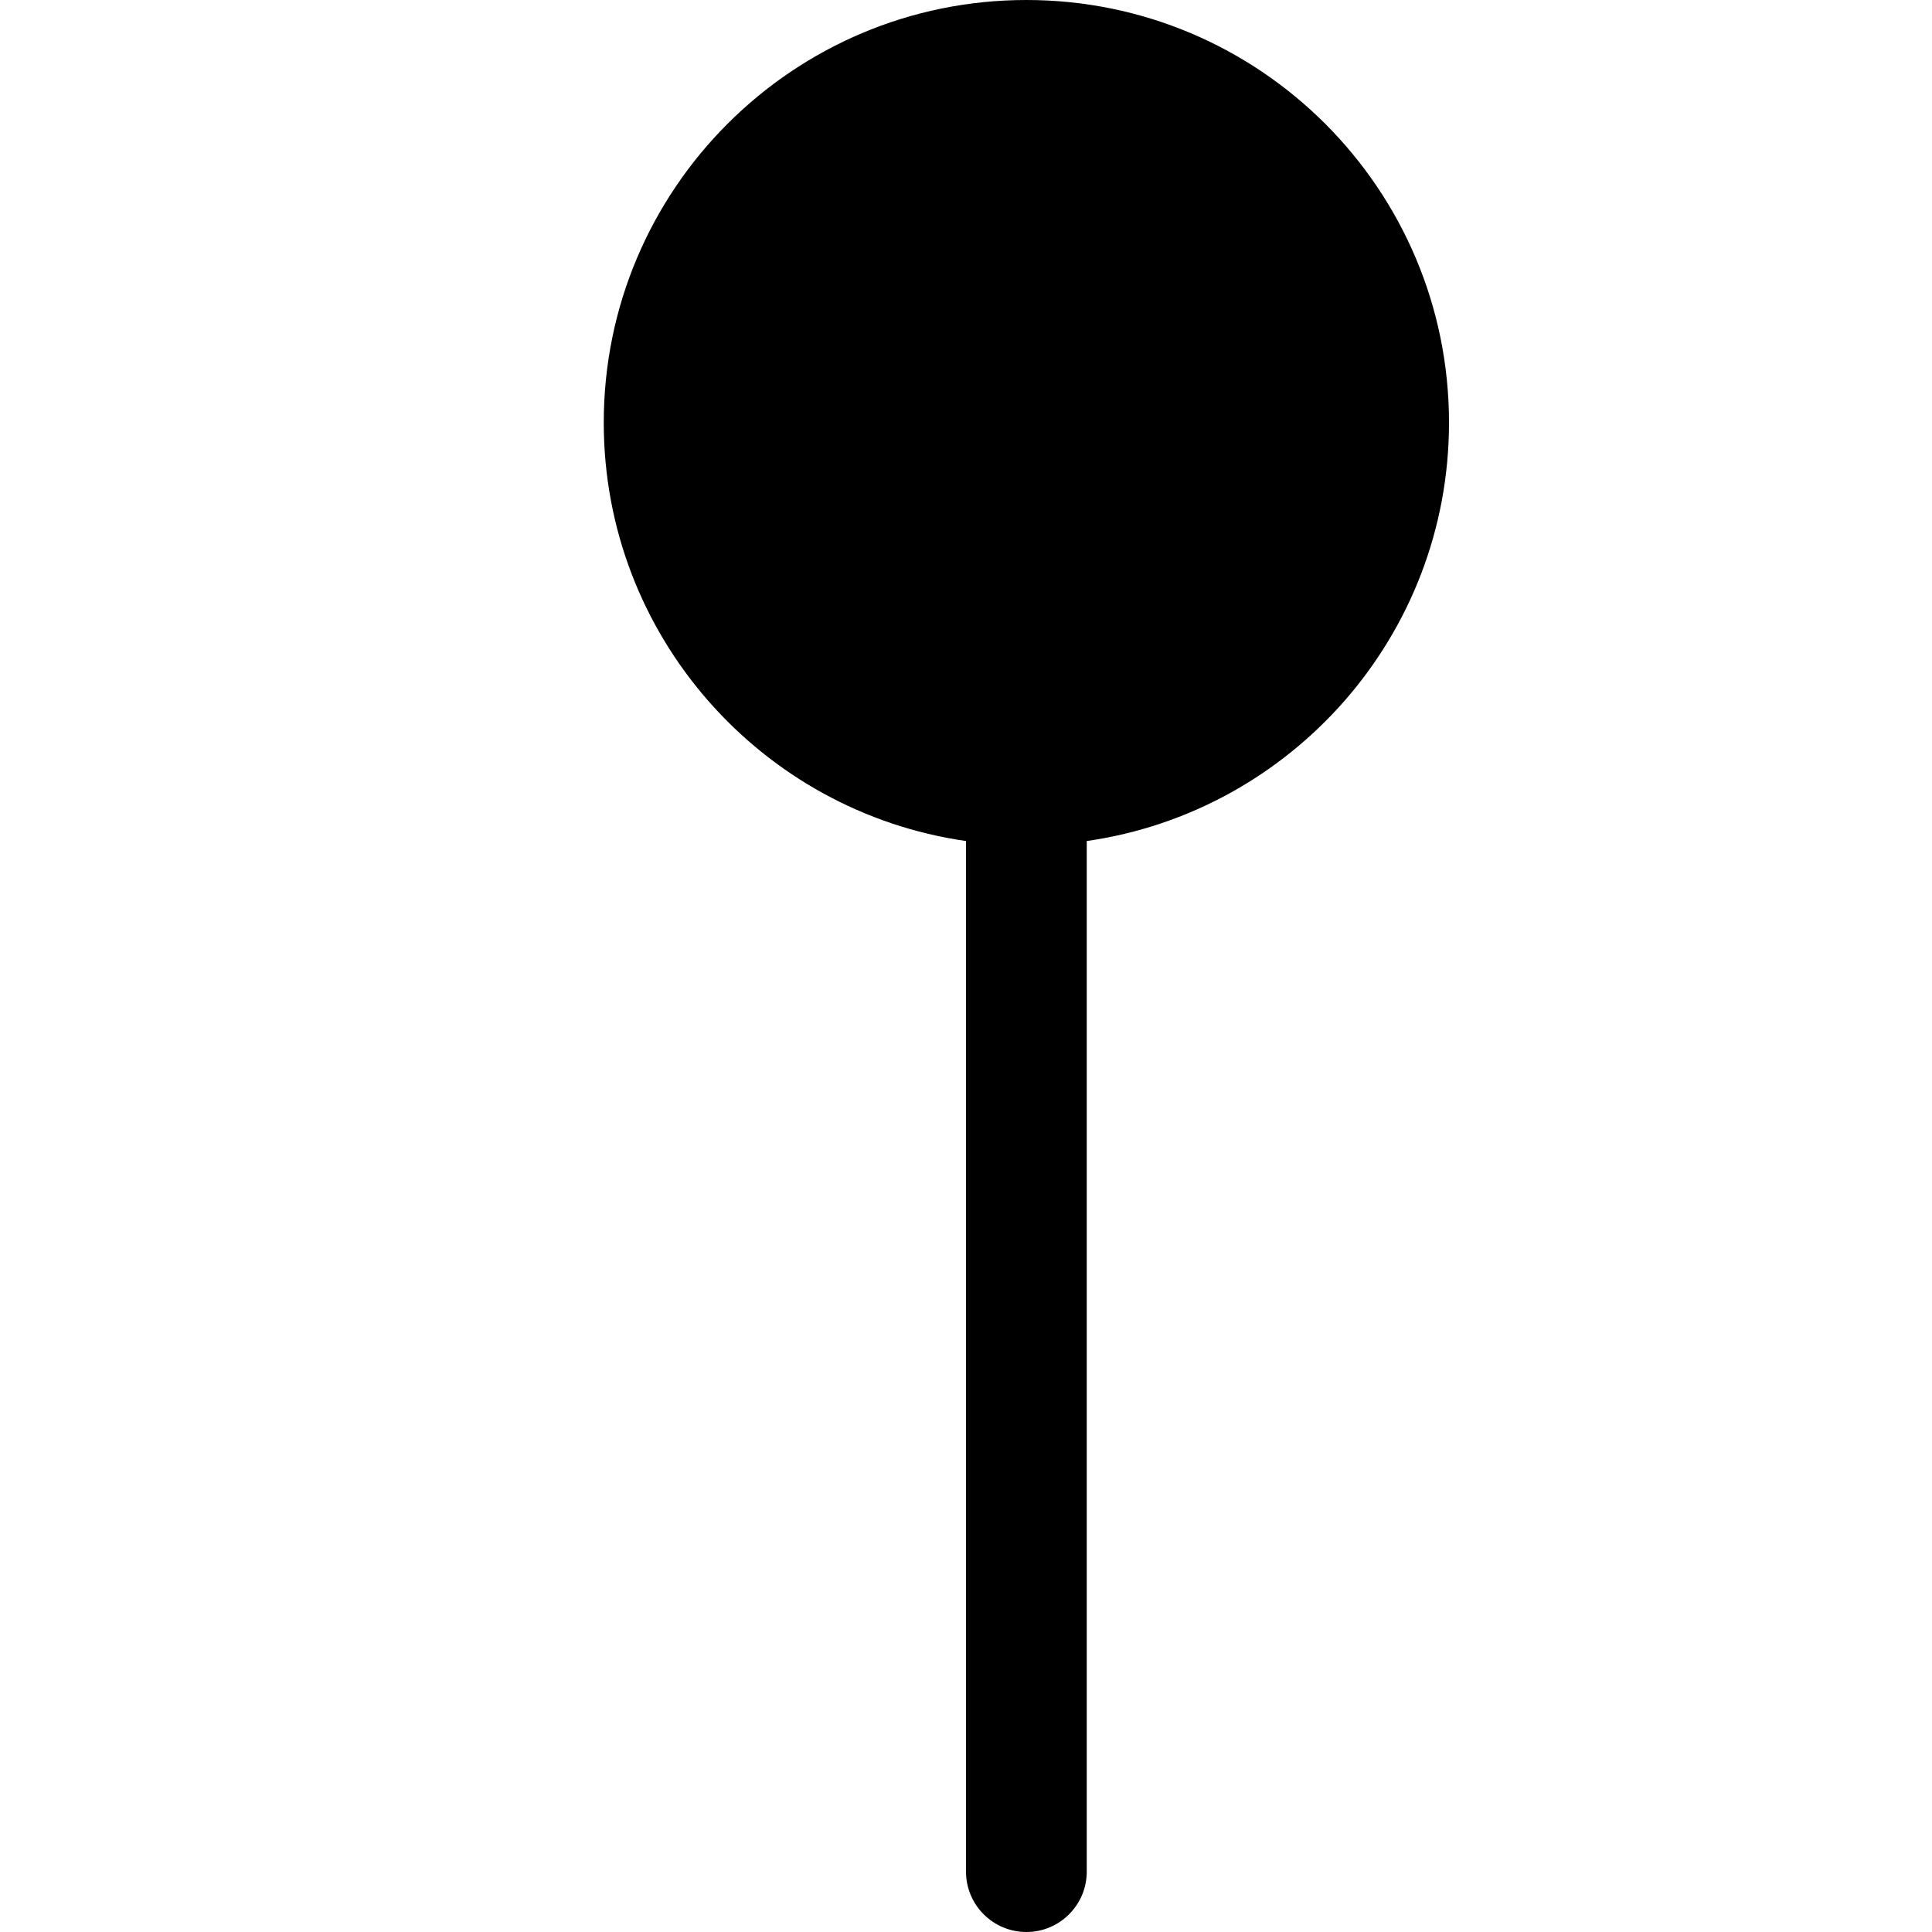
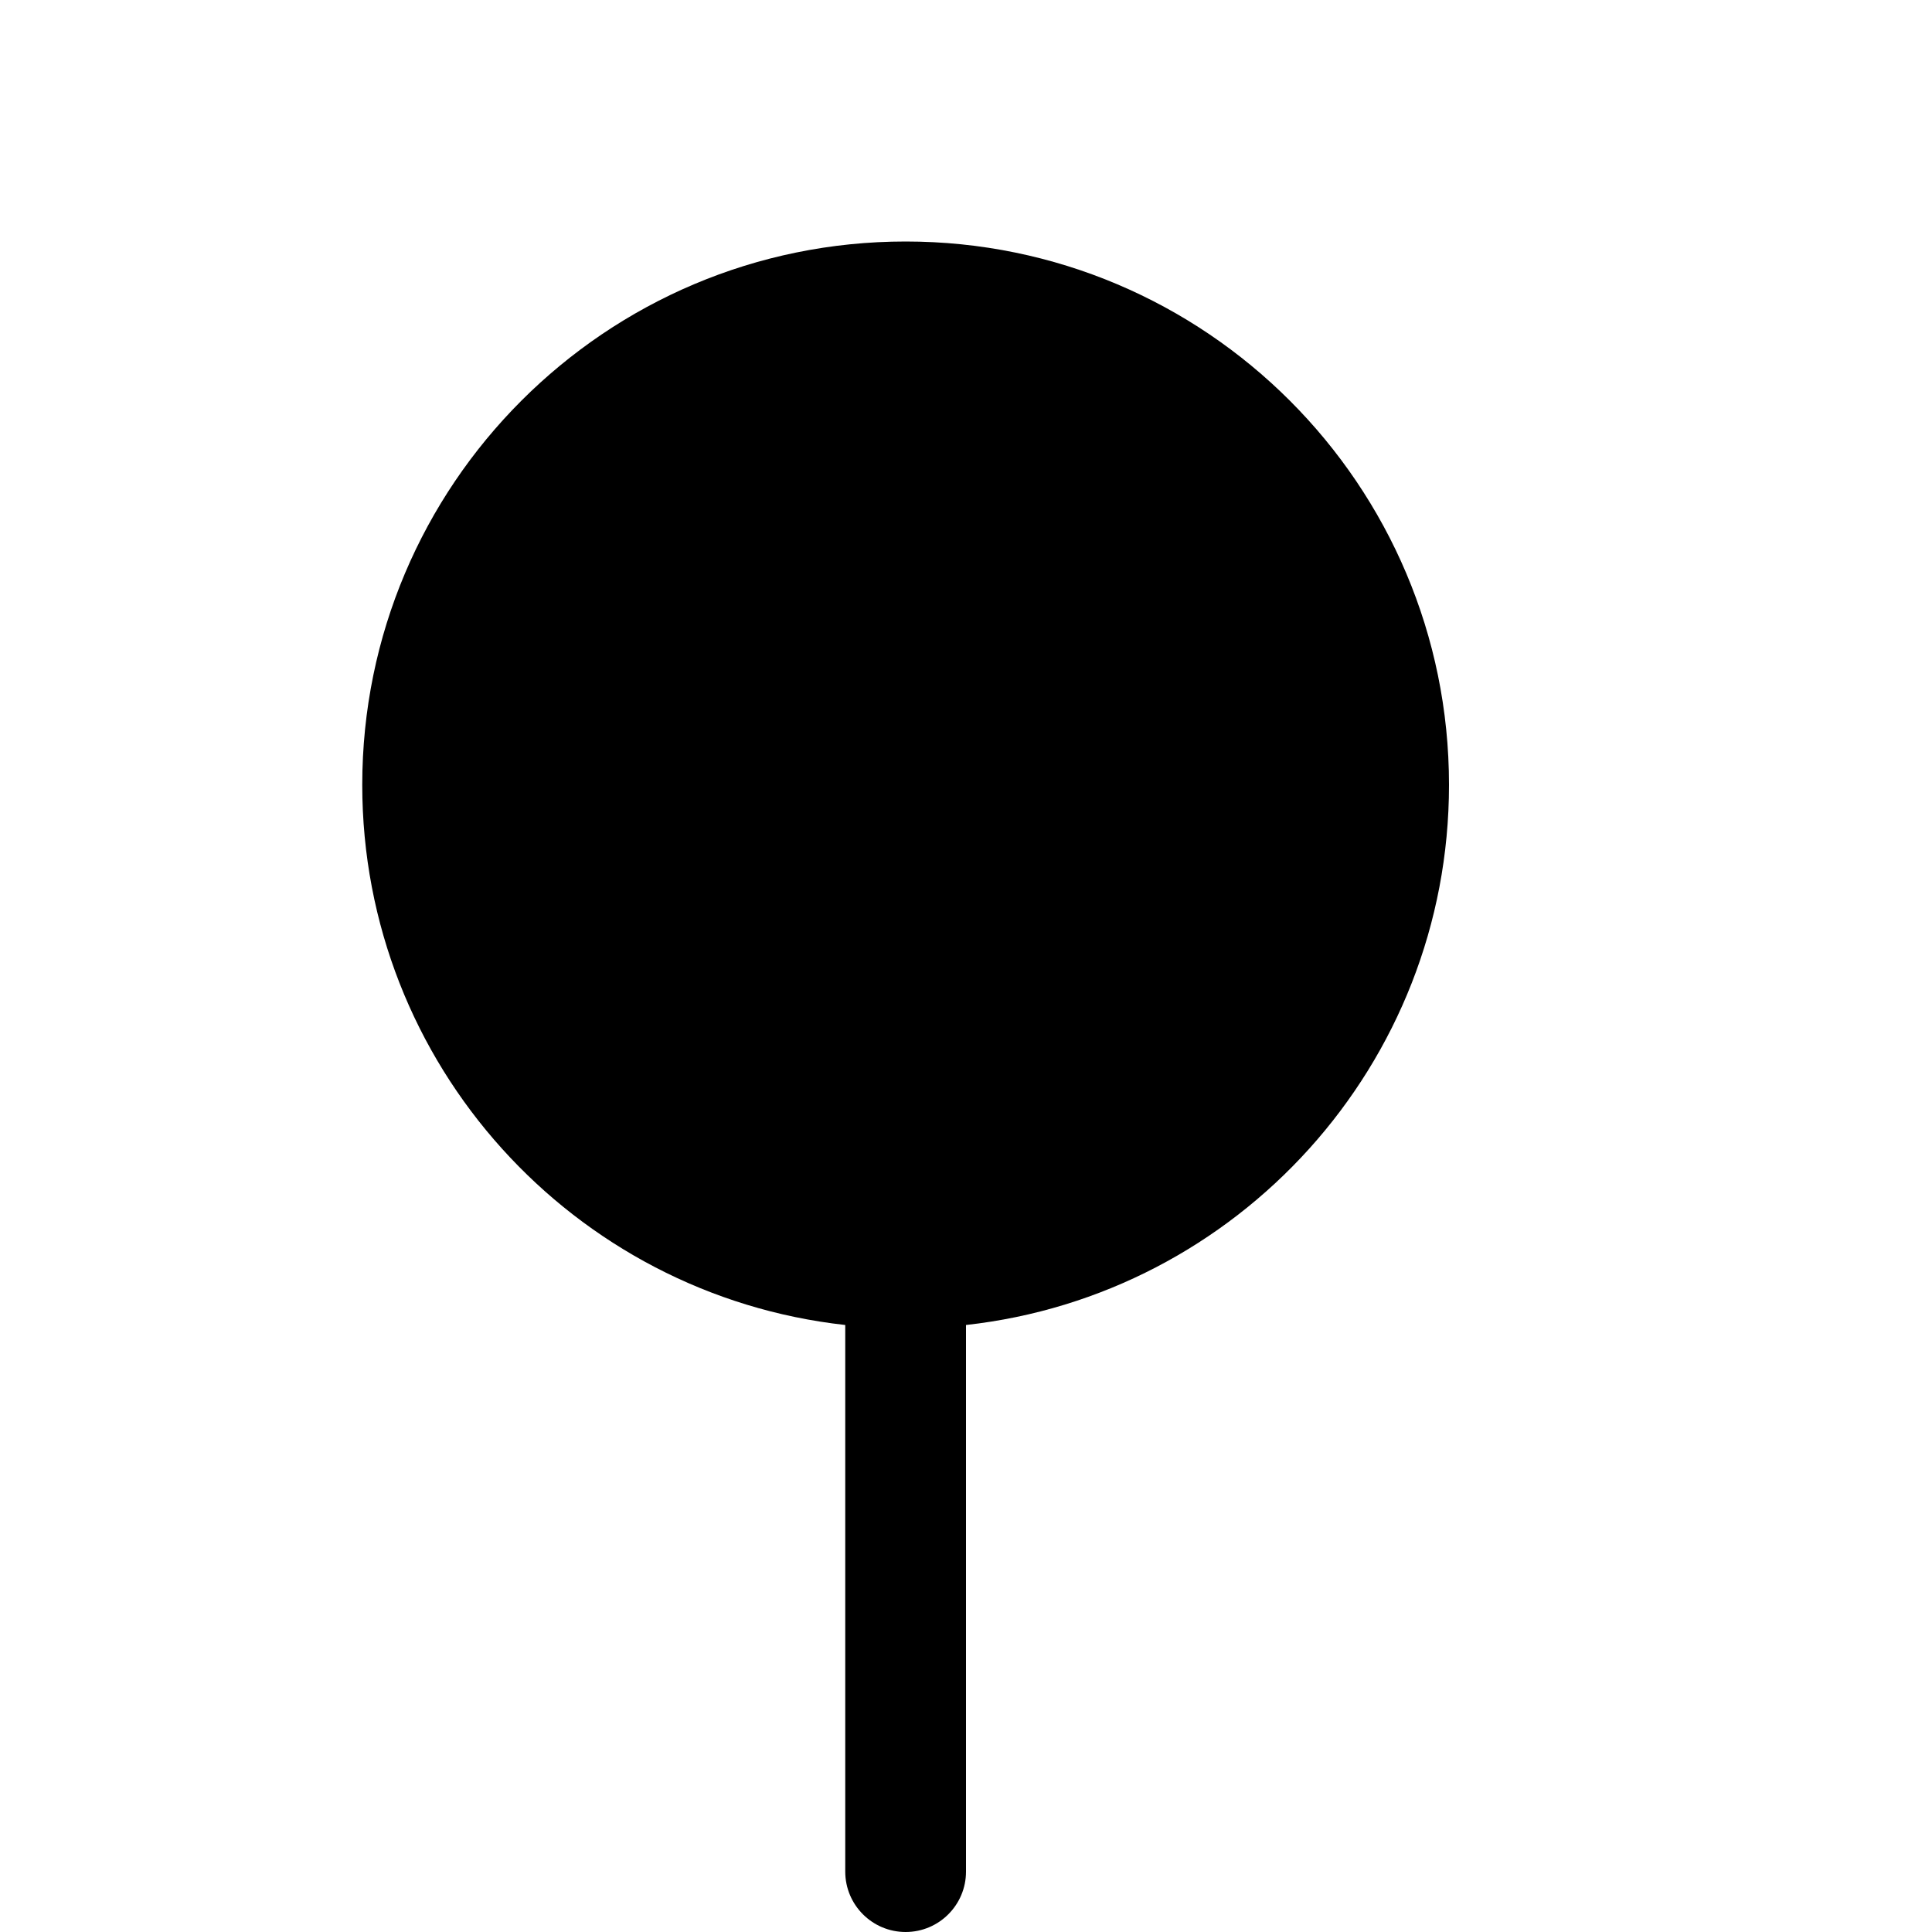
<svg xmlns="http://www.w3.org/2000/svg" width="16" height="16" viewBox="0 0 16 16">
-   <path d="M9 6.965C10.696 6.722 12 5.263 12 3.5C12 1.567 10.433 0 8.5 0C6.567 0 5 1.567 5 3.5C5 5.263 6.304 6.722 8 6.965V15.5C8 15.776 8.224 16 8.5 16C8.776 16 9 15.776 9 15.5V6.965Z" />
+   <path d="M7.5 2C5.015 2 3 4.015 3 6.5C3 8.816 4.75 10.724 7 10.973V15.5C7 15.776 7.224 16 7.5 16C7.776 16 8 15.776 8 15.5V10.973C10.25 10.724 12 8.816 12 6.5C12 4.015 9.985 2 7.5 2Z" />
</svg>
